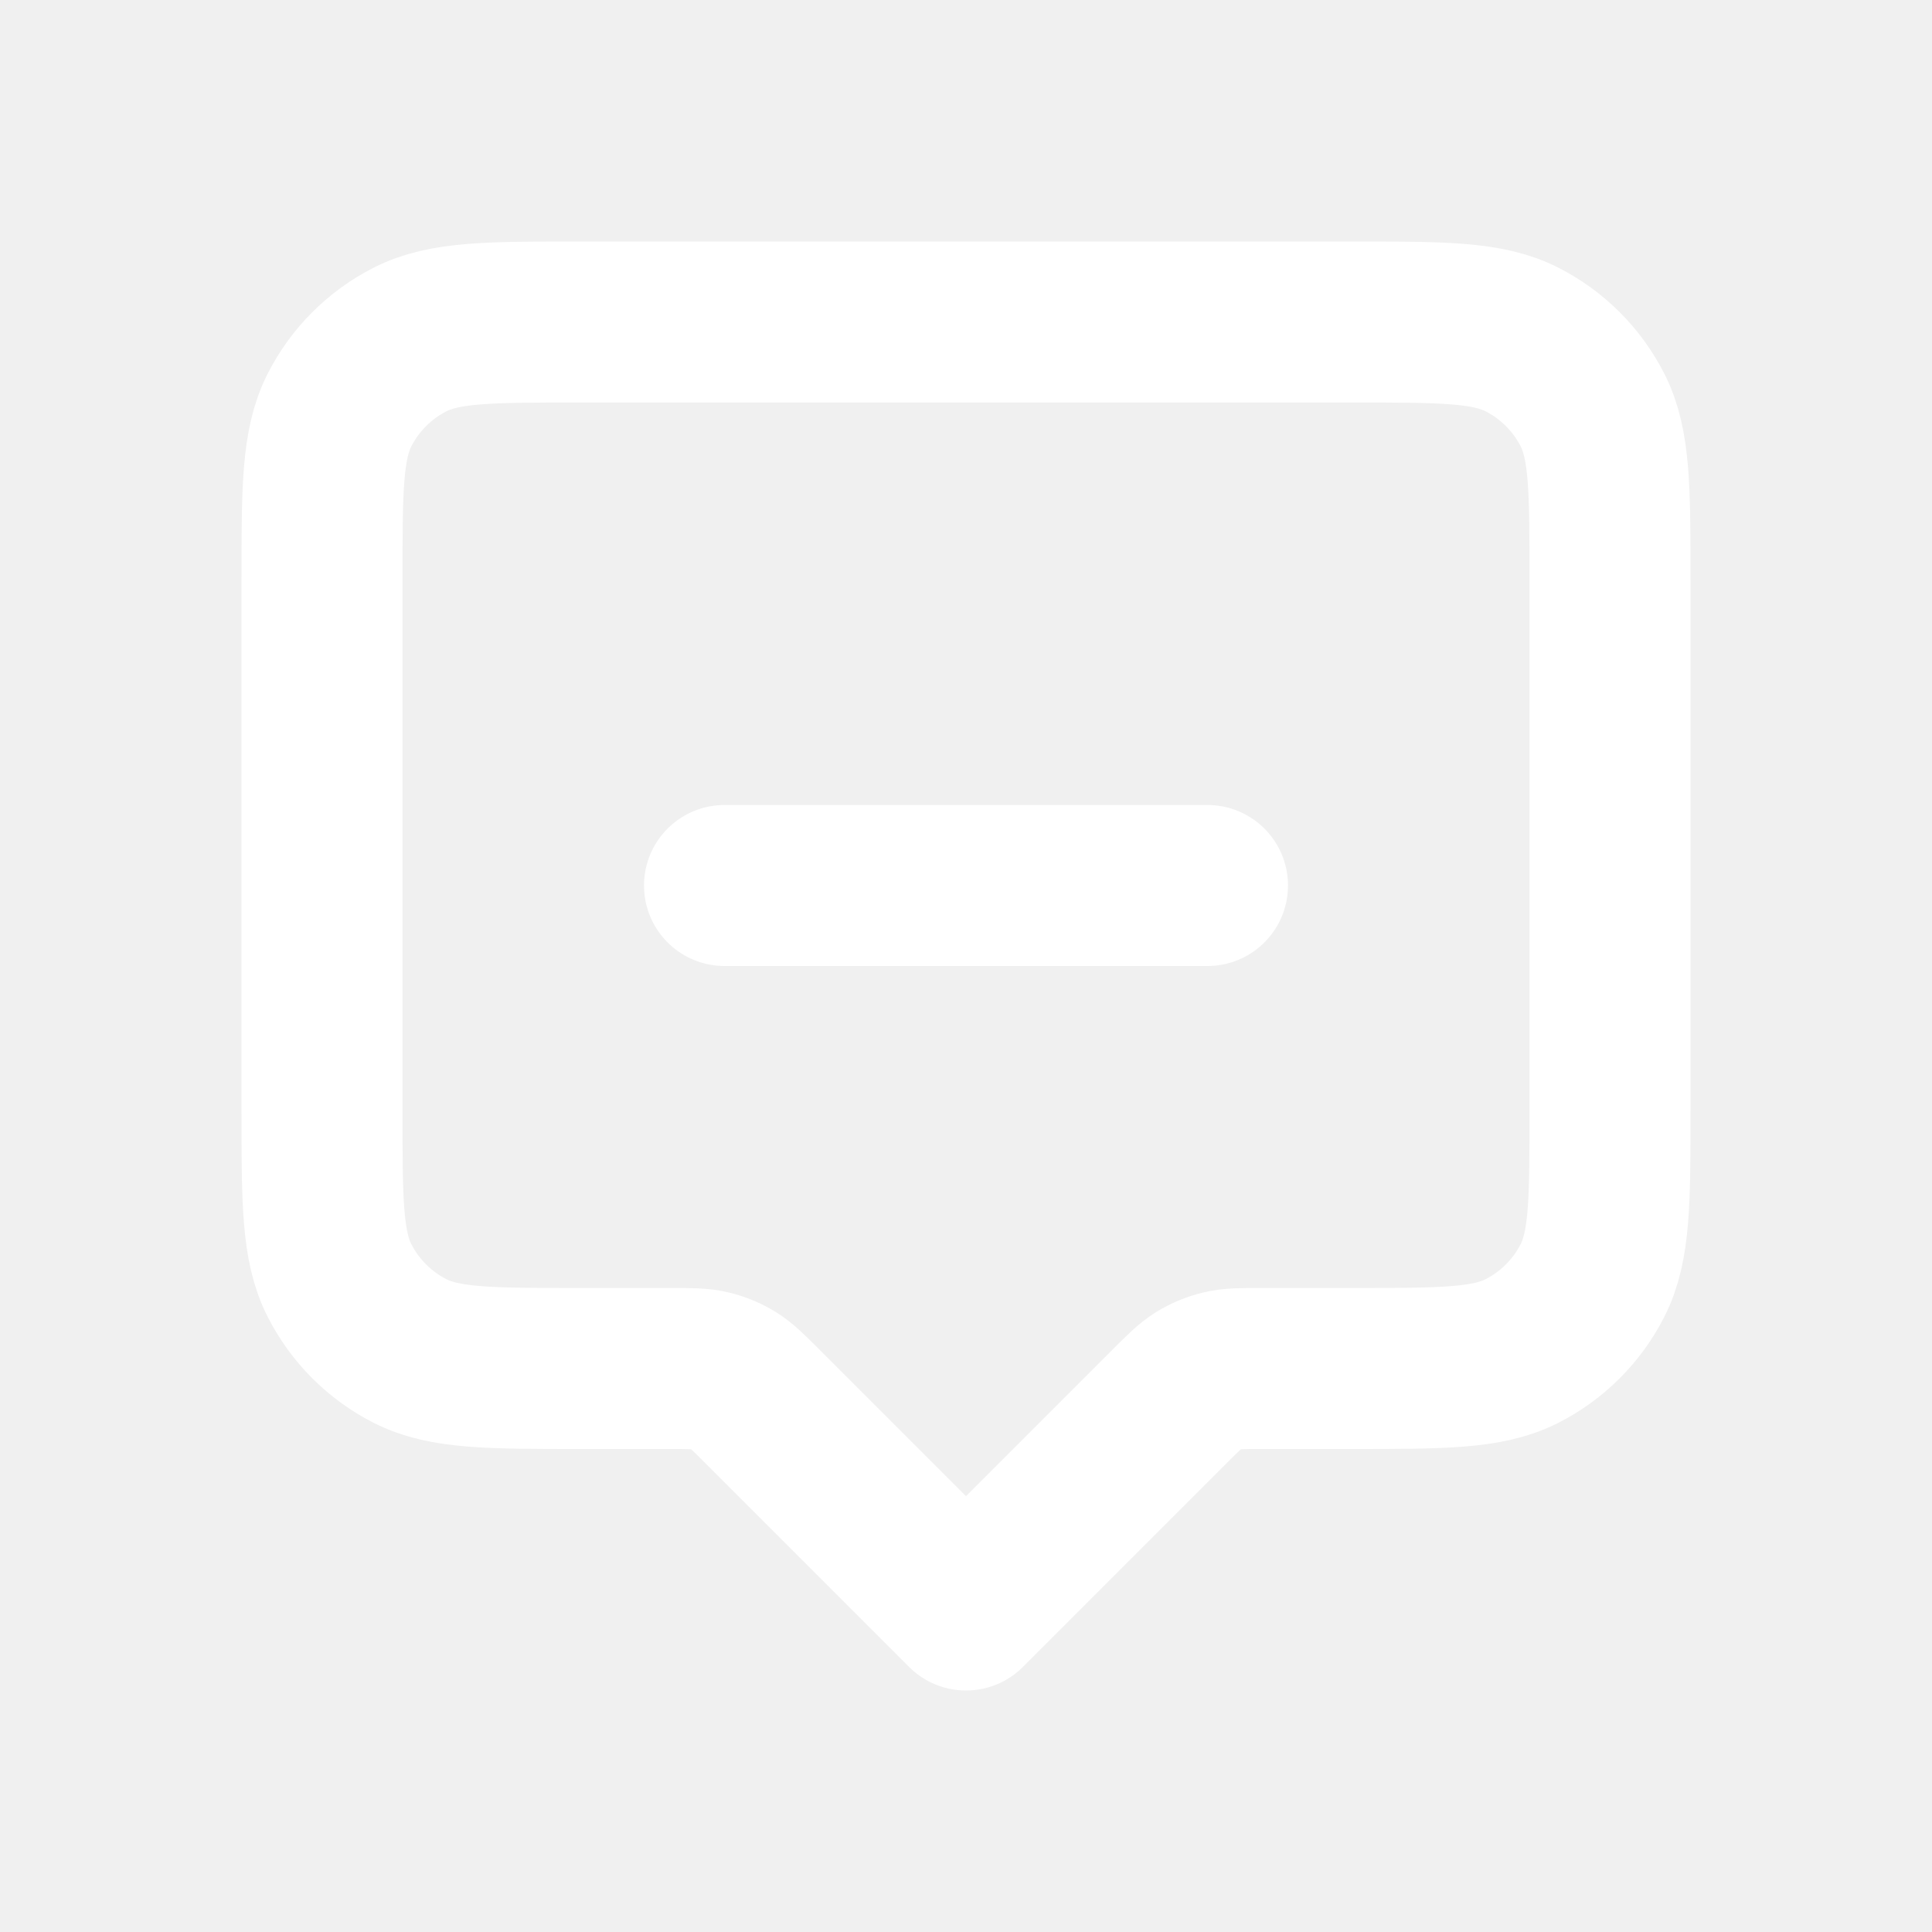
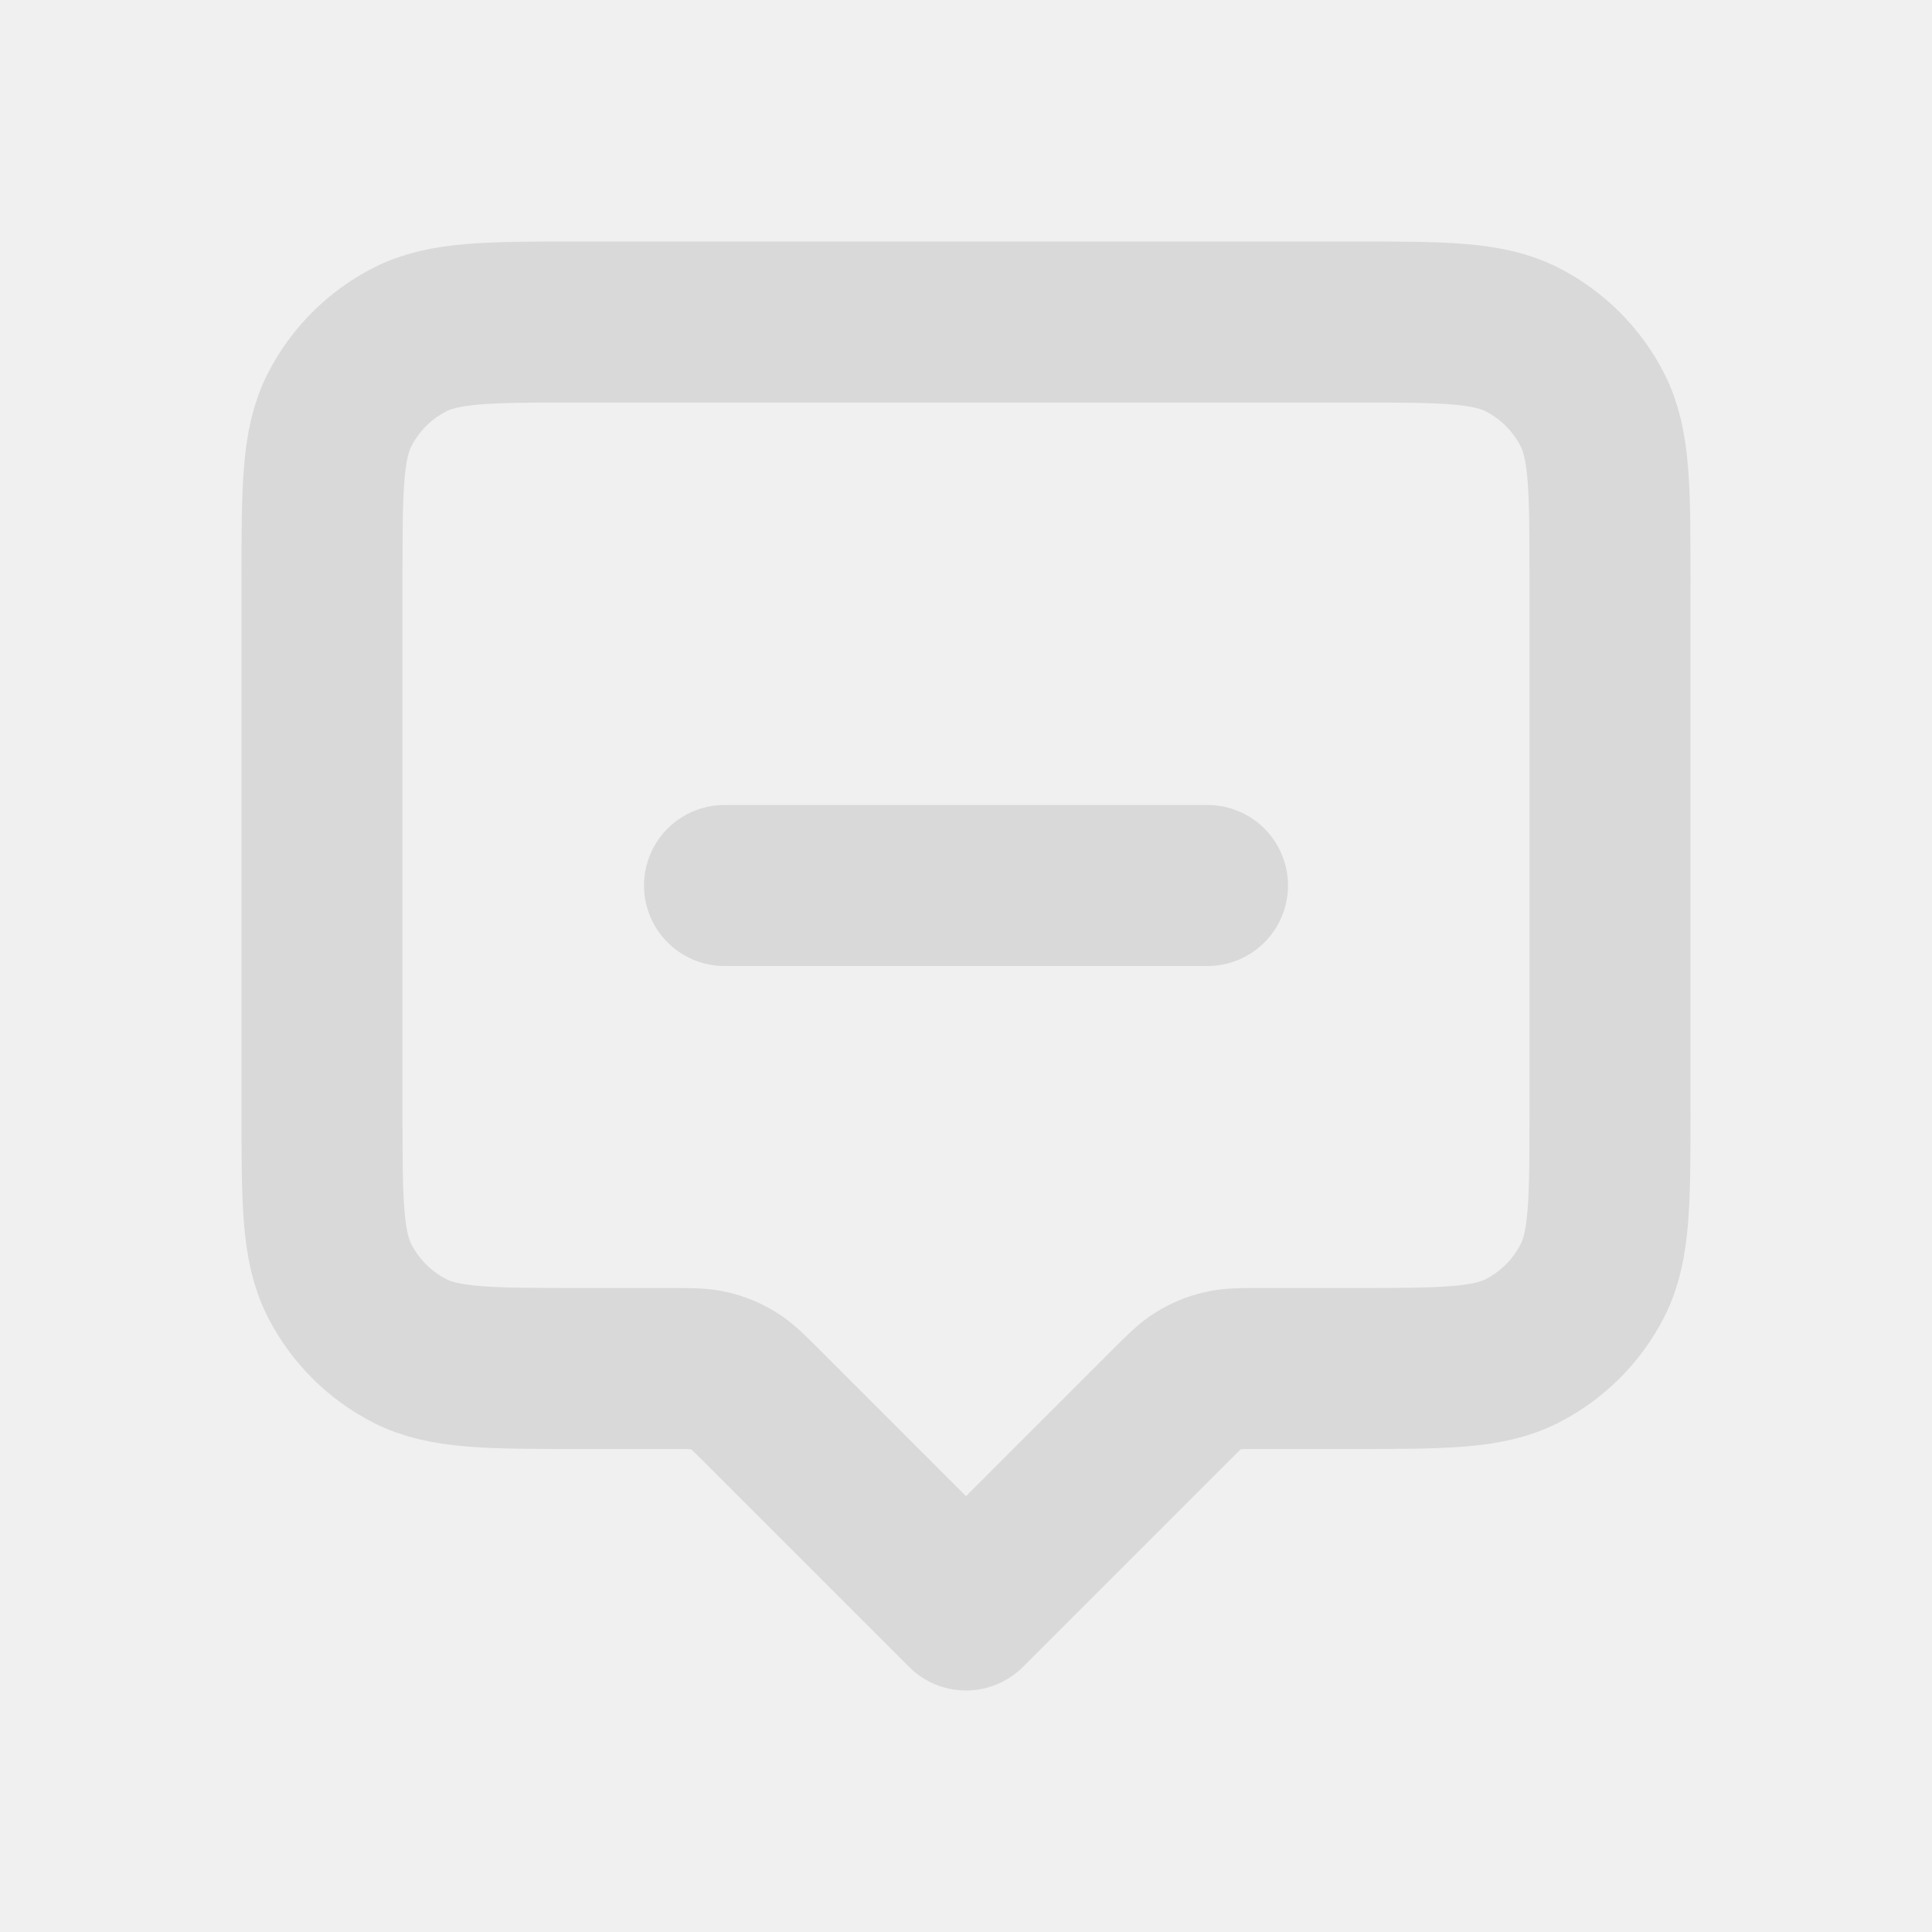
<svg xmlns="http://www.w3.org/2000/svg" width="800px" height="800px" viewBox="0 0 24 24" fill="none">
-   <path d="M4 7.2C4 6.08 4 5.52 4.218 5.092C4.41 4.716 4.716 4.41 5.092 4.218C5.52 4 6.08 4 7.2 4H16.8C17.92 4 18.48 4 18.908 4.218C19.284 4.41 19.59 4.716 19.782 5.092C20 5.52 20 6.08 20 7.2V13.8C20 14.92 20 15.48 19.782 15.908C19.59 16.284 19.284 16.59 18.908 16.782C18.48 17 17.92 17 16.8 17H15.663C15.418 17 15.296 17 15.181 17.028C15.079 17.052 14.981 17.093 14.892 17.147C14.791 17.209 14.704 17.296 14.531 17.469L12 20L9.469 17.469C9.296 17.296 9.209 17.209 9.108 17.147C9.019 17.093 8.921 17.052 8.819 17.028C8.704 17 8.582 17 8.337 17H7.2C6.08 17 5.52 17 5.092 16.782C4.716 16.59 4.41 16.284 4.218 15.908C4 15.48 4 14.92 4 13.8V7.2Z" stroke="#ffffff" stroke-width="2" stroke-linecap="round" stroke-linejoin="round" />
-   <path d="M9 11H15" stroke="#ffffff" stroke-width="2" stroke-linecap="round" stroke-linejoin="round" />
+   <path d="M4 7.2C4 6.08 4 5.52 4.218 5.092C4.41 4.716 4.716 4.41 5.092 4.218C5.52 4 6.08 4 7.2 4H16.8C17.92 4 18.48 4 18.908 4.218C19.284 4.41 19.59 4.716 19.782 5.092C20 5.52 20 6.08 20 7.2V13.8C20 14.92 20 15.48 19.782 15.908C19.59 16.284 19.284 16.59 18.908 16.782C18.48 17 17.92 17 16.8 17H15.663C15.418 17 15.296 17 15.181 17.028C15.079 17.052 14.981 17.093 14.892 17.147C14.791 17.209 14.704 17.296 14.531 17.469L12 20L9.469 17.469C9.296 17.296 9.209 17.209 9.108 17.147C9.019 17.093 8.921 17.052 8.819 17.028C8.704 17 8.582 17 8.337 17H7.2C6.08 17 5.52 17 5.092 16.782C4.716 16.59 4.41 16.284 4.218 15.908C4 15.48 4 14.92 4 13.8V7.2Z" stroke="#D9D9D9" stroke-width="2" stroke-linecap="round" stroke-linejoin="round" />
+   <path d="M9 11H15" stroke="#D9D9D9" stroke-width="2" stroke-linecap="round" stroke-linejoin="round" />
</svg>
